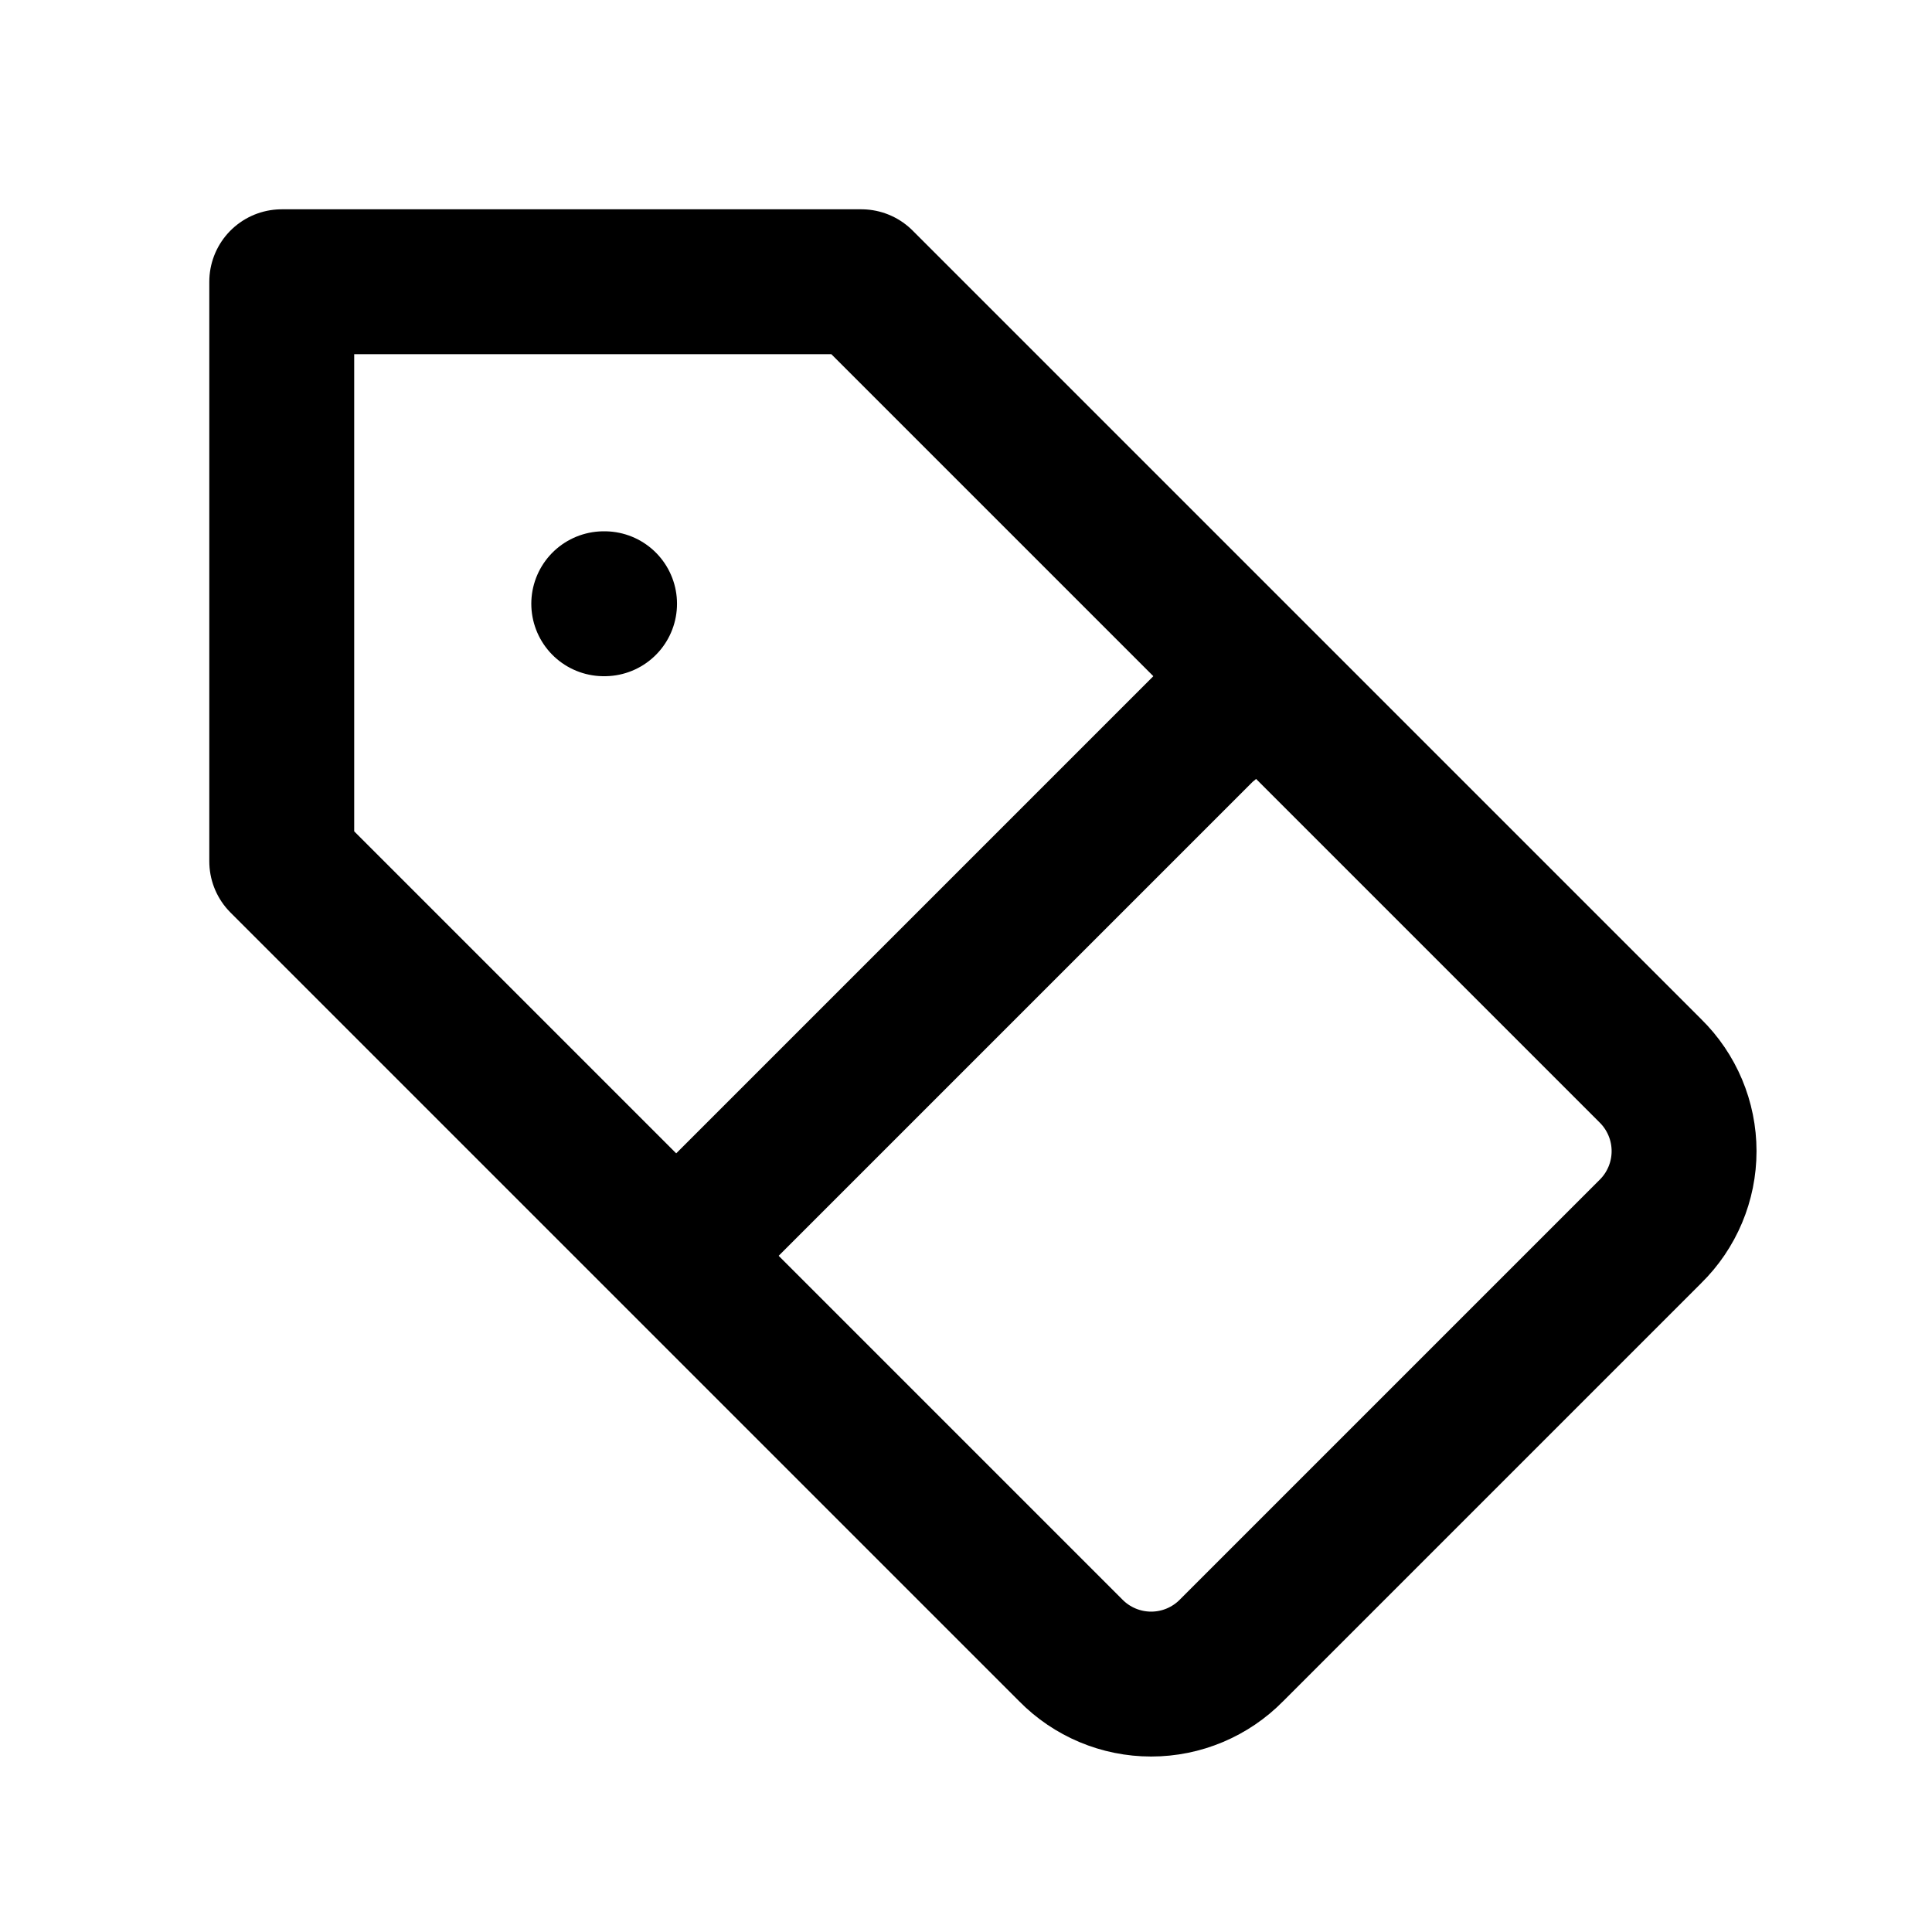
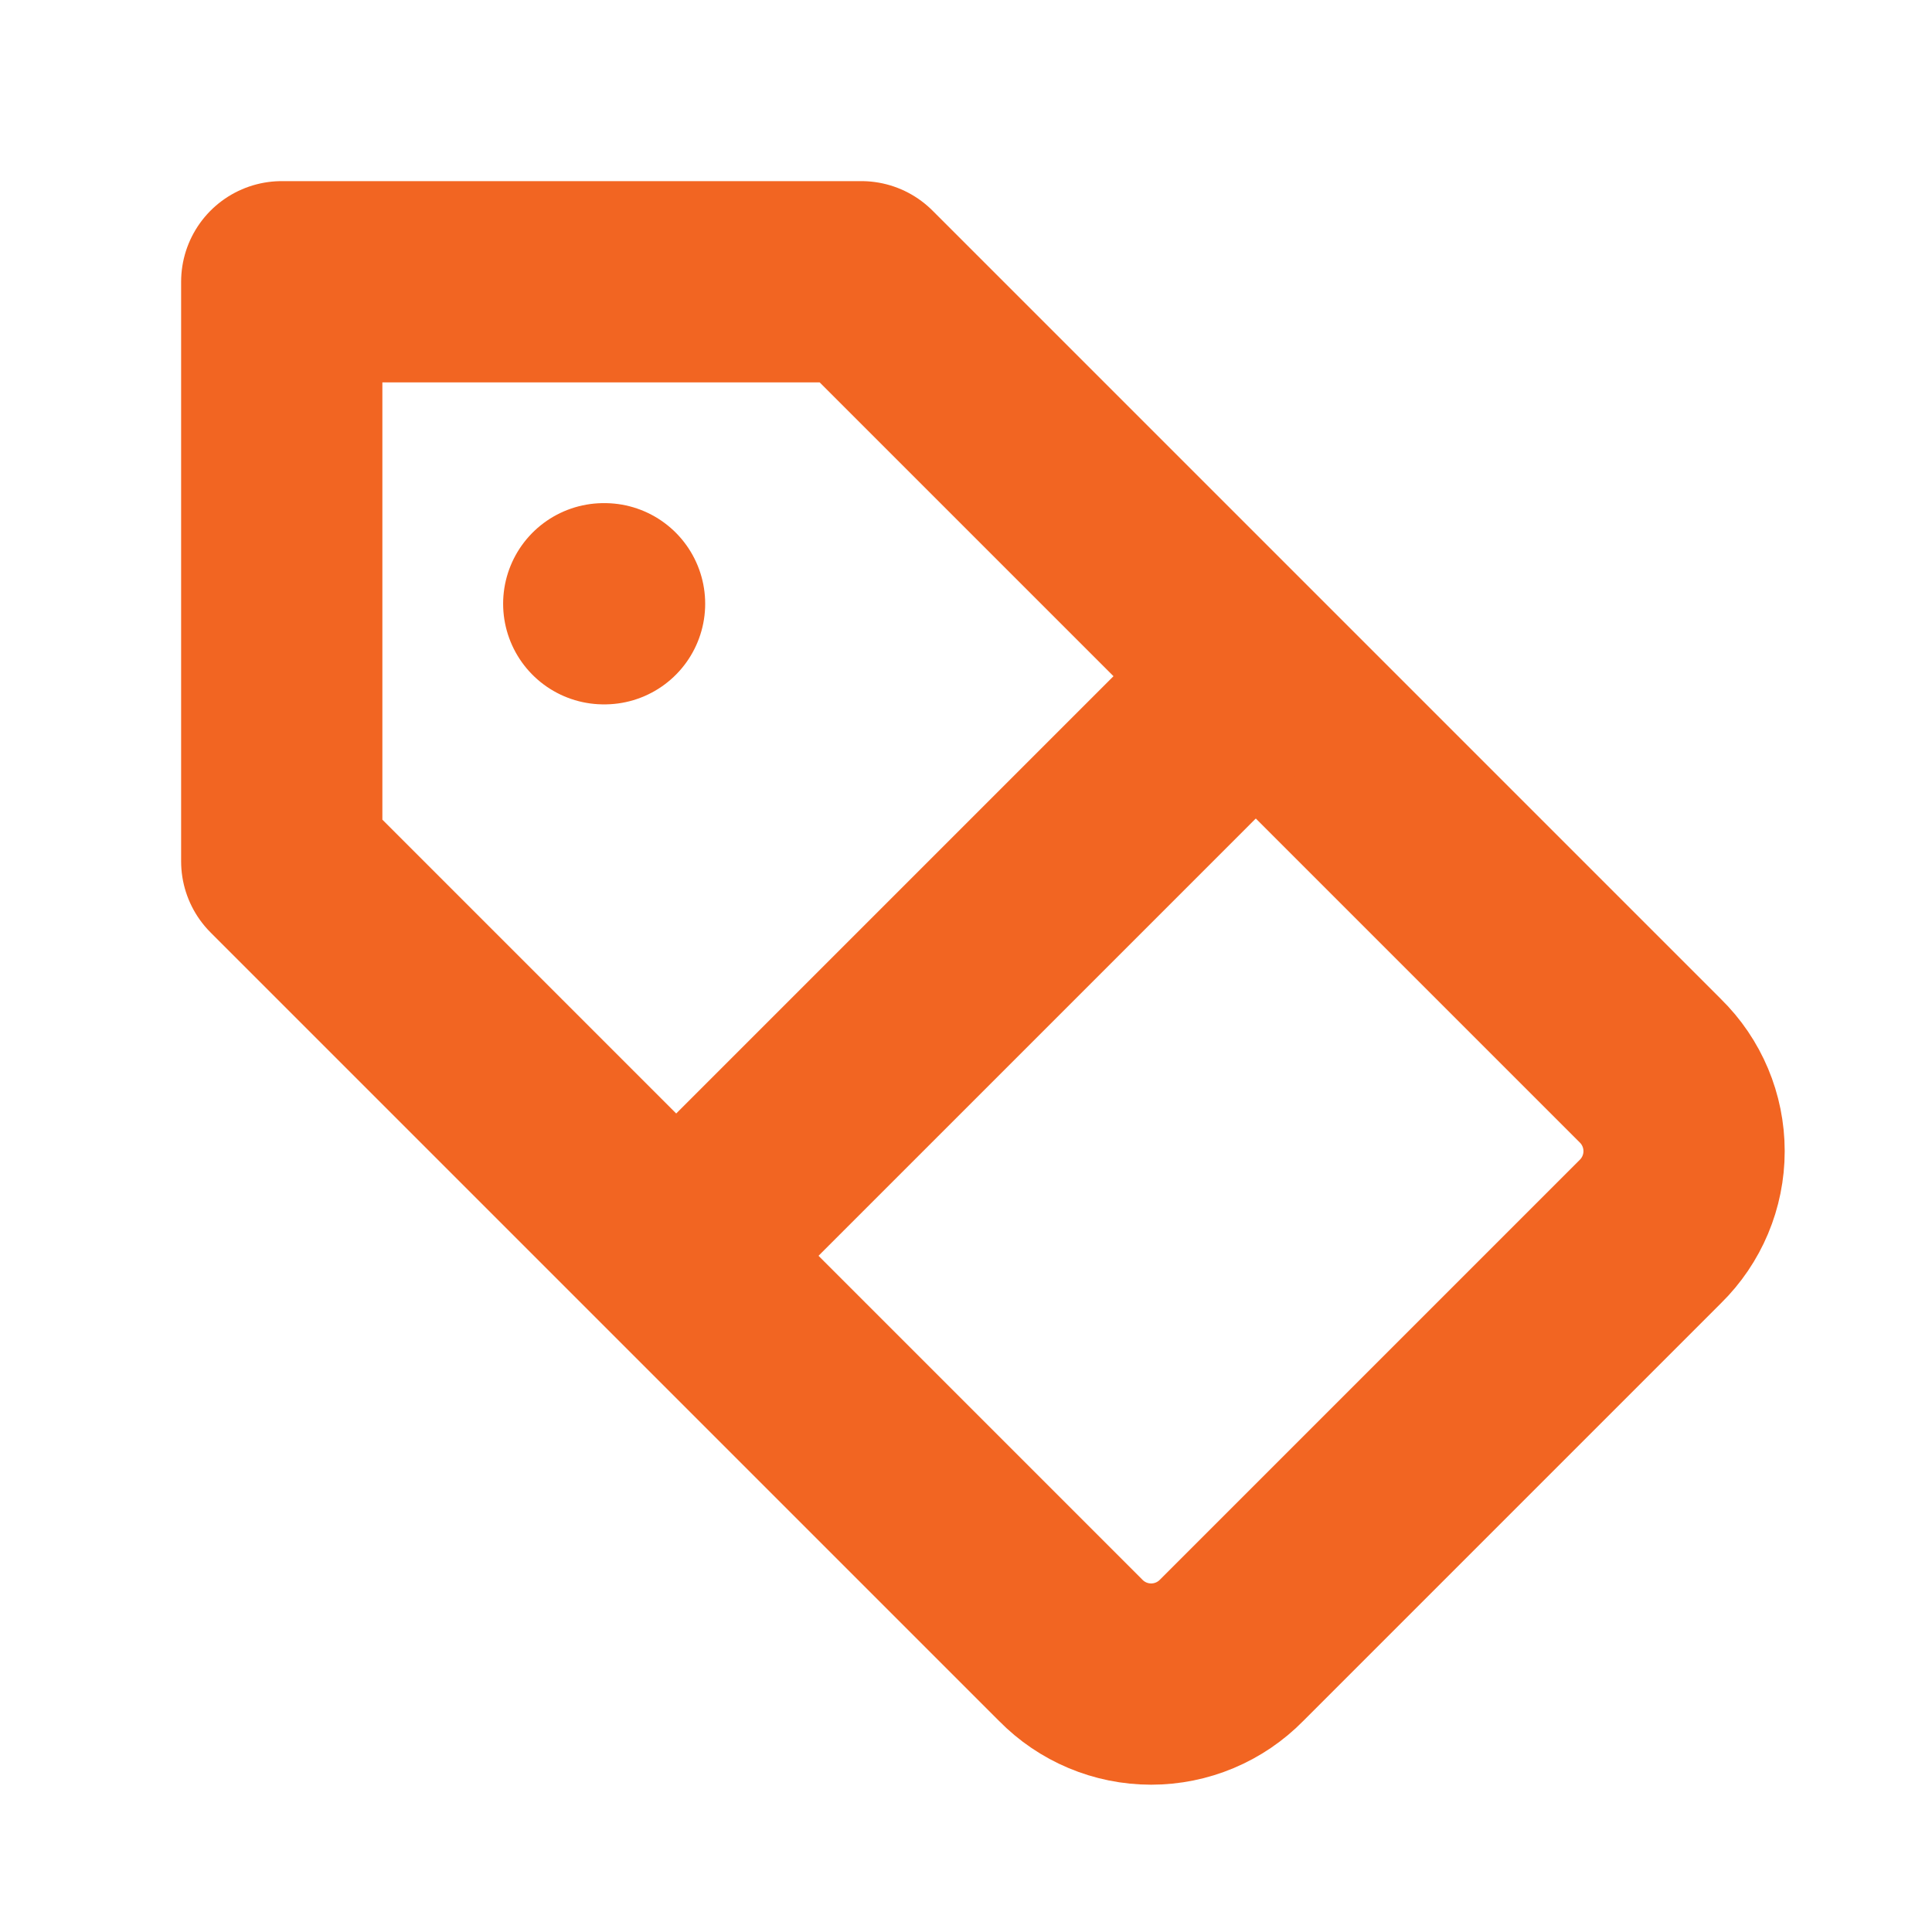
- <svg xmlns="http://www.w3.org/2000/svg" viewBox="0 0 24 24" fill="none" stroke="currentColor" stroke-width="1.8" stroke-linecap="round" stroke-linejoin="round" role="img" aria-label="Descuento">
+ <svg xmlns="http://www.w3.org/2000/svg" viewBox="0 0 24 24" fill="none" stroke="#f26522" stroke-width="2.5" stroke-linecap="round" stroke-linejoin="round" role="img" aria-label="Descuento">
  <path d="M3.5 3.5h7.2L20.5 13.3a1.4 1.4 0 0 1 0 2l-5.2 5.2a1.4 1.4 0 0 1-2 0L3.5 10.7V3.5z" />
  <path d="M7.5 7.5h.01M9 15l6-6M15 9h.01" />
</svg>
